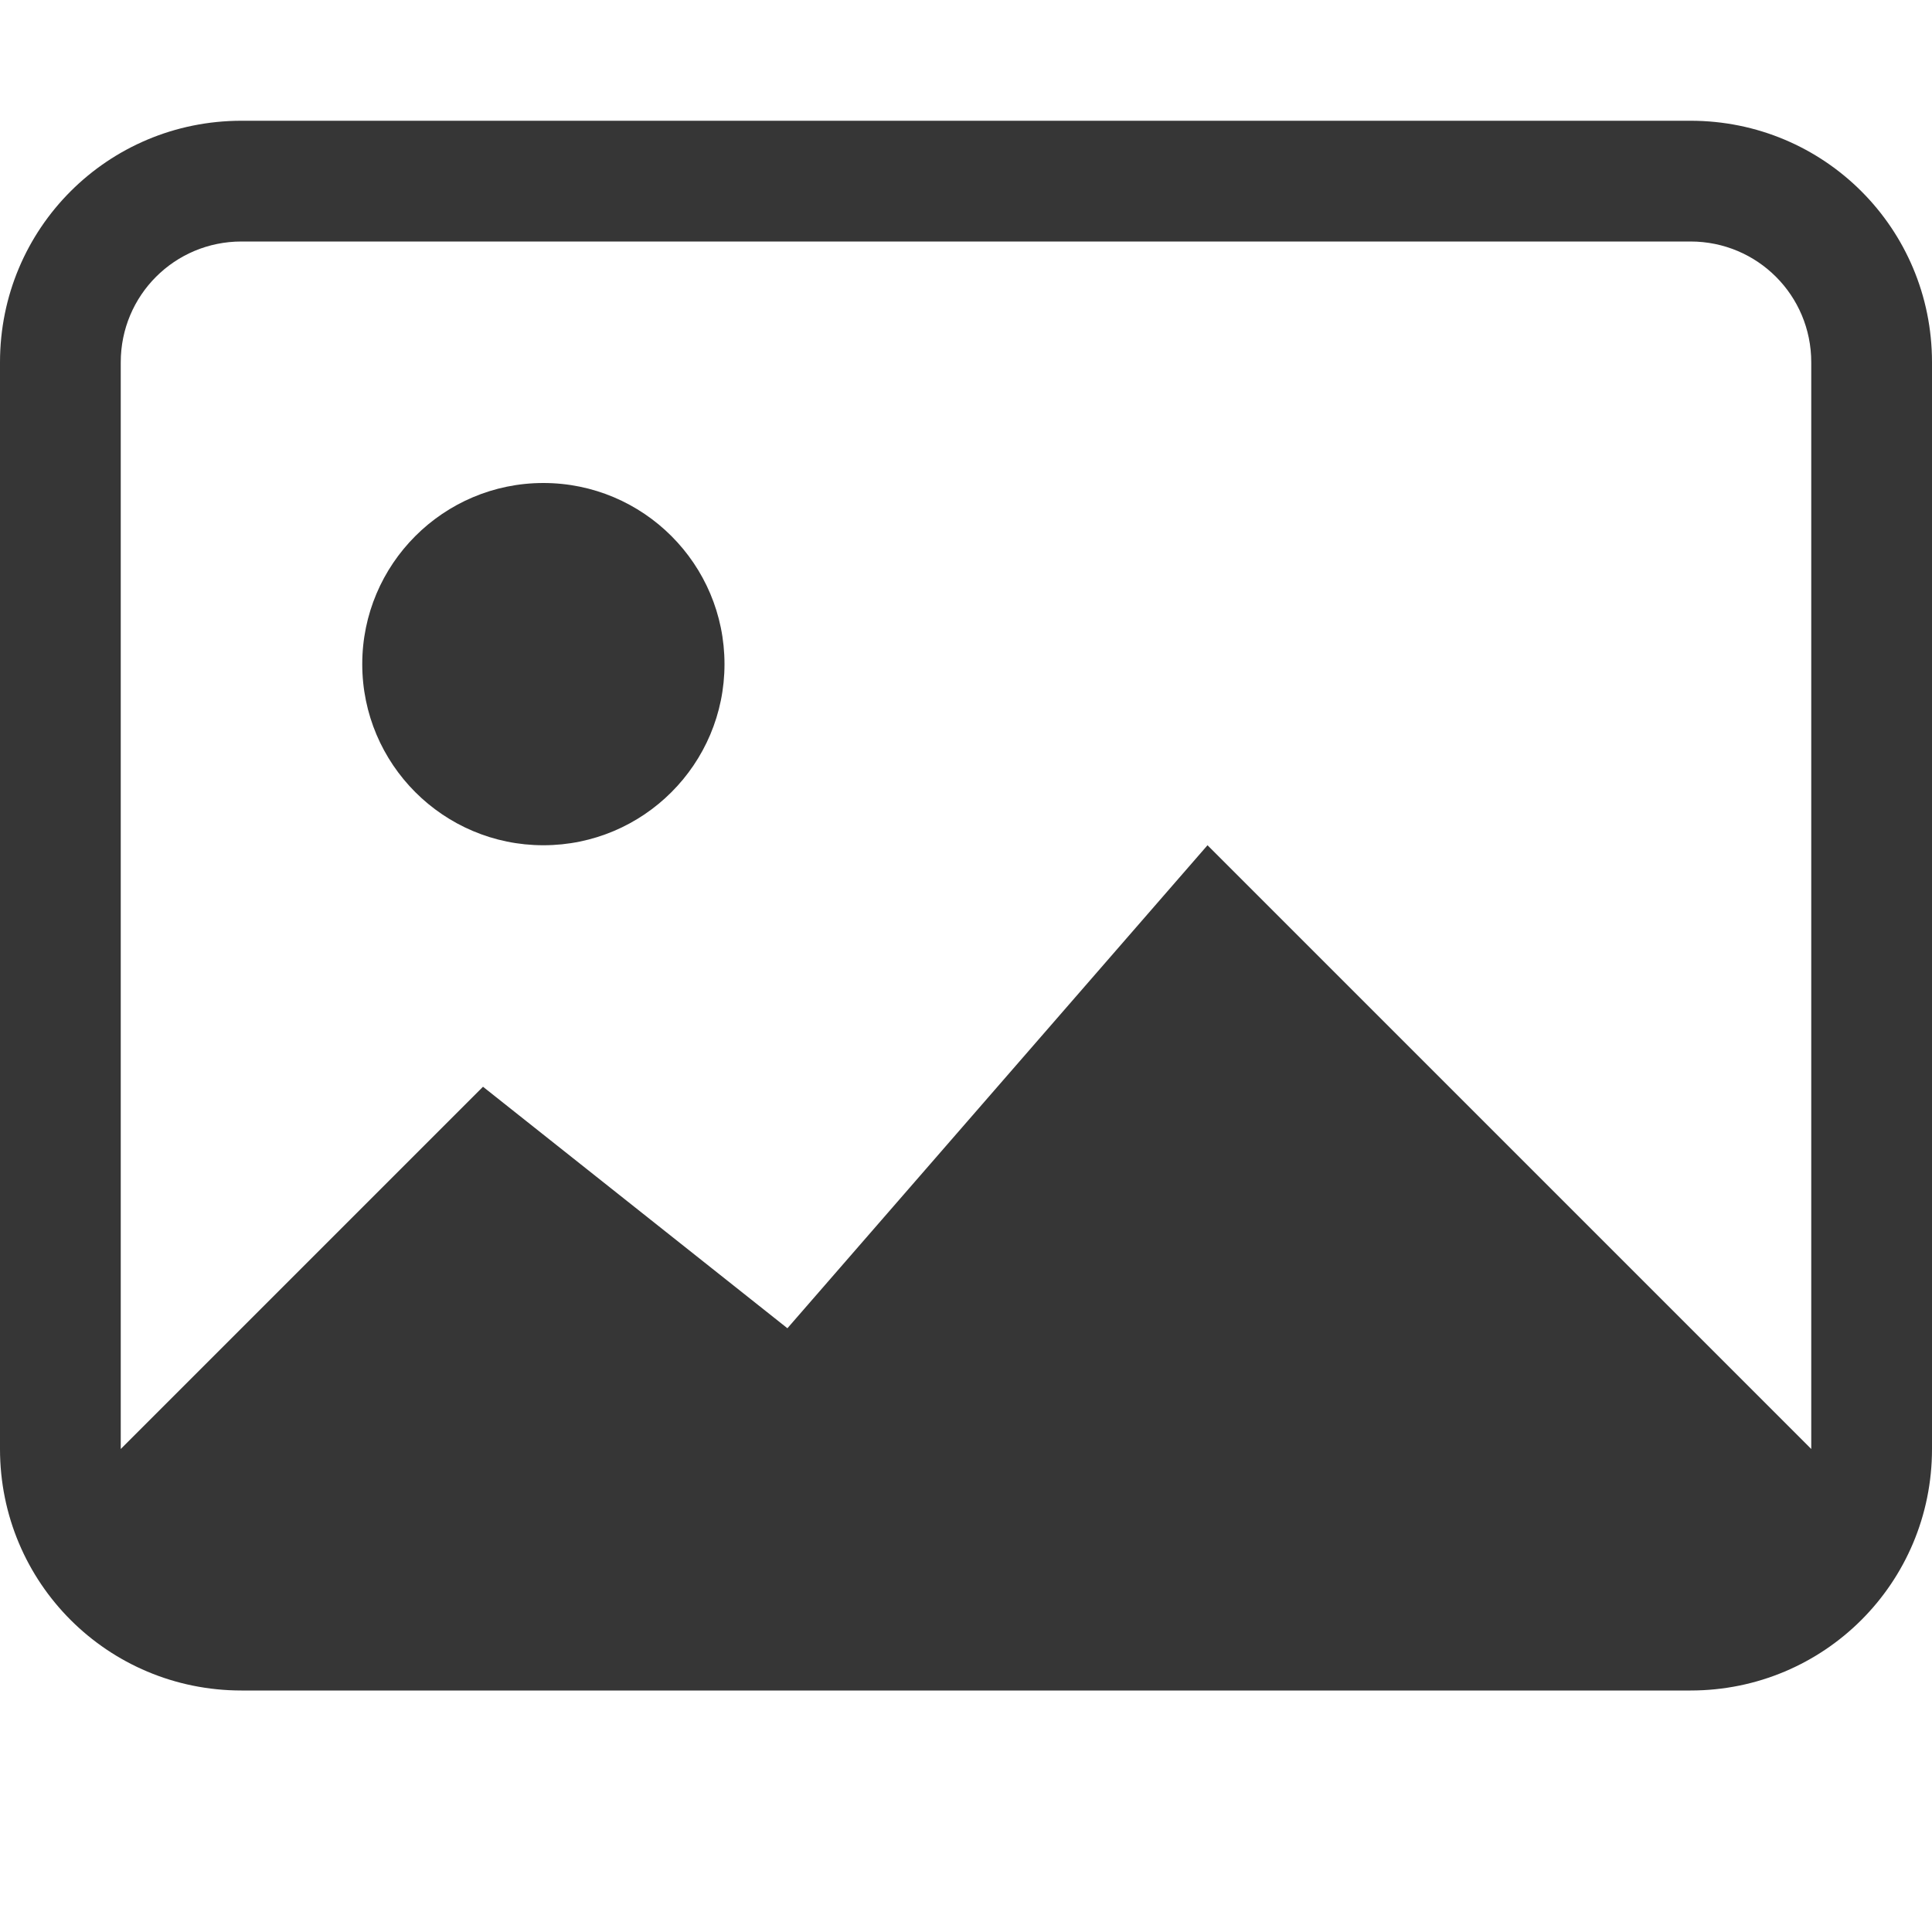
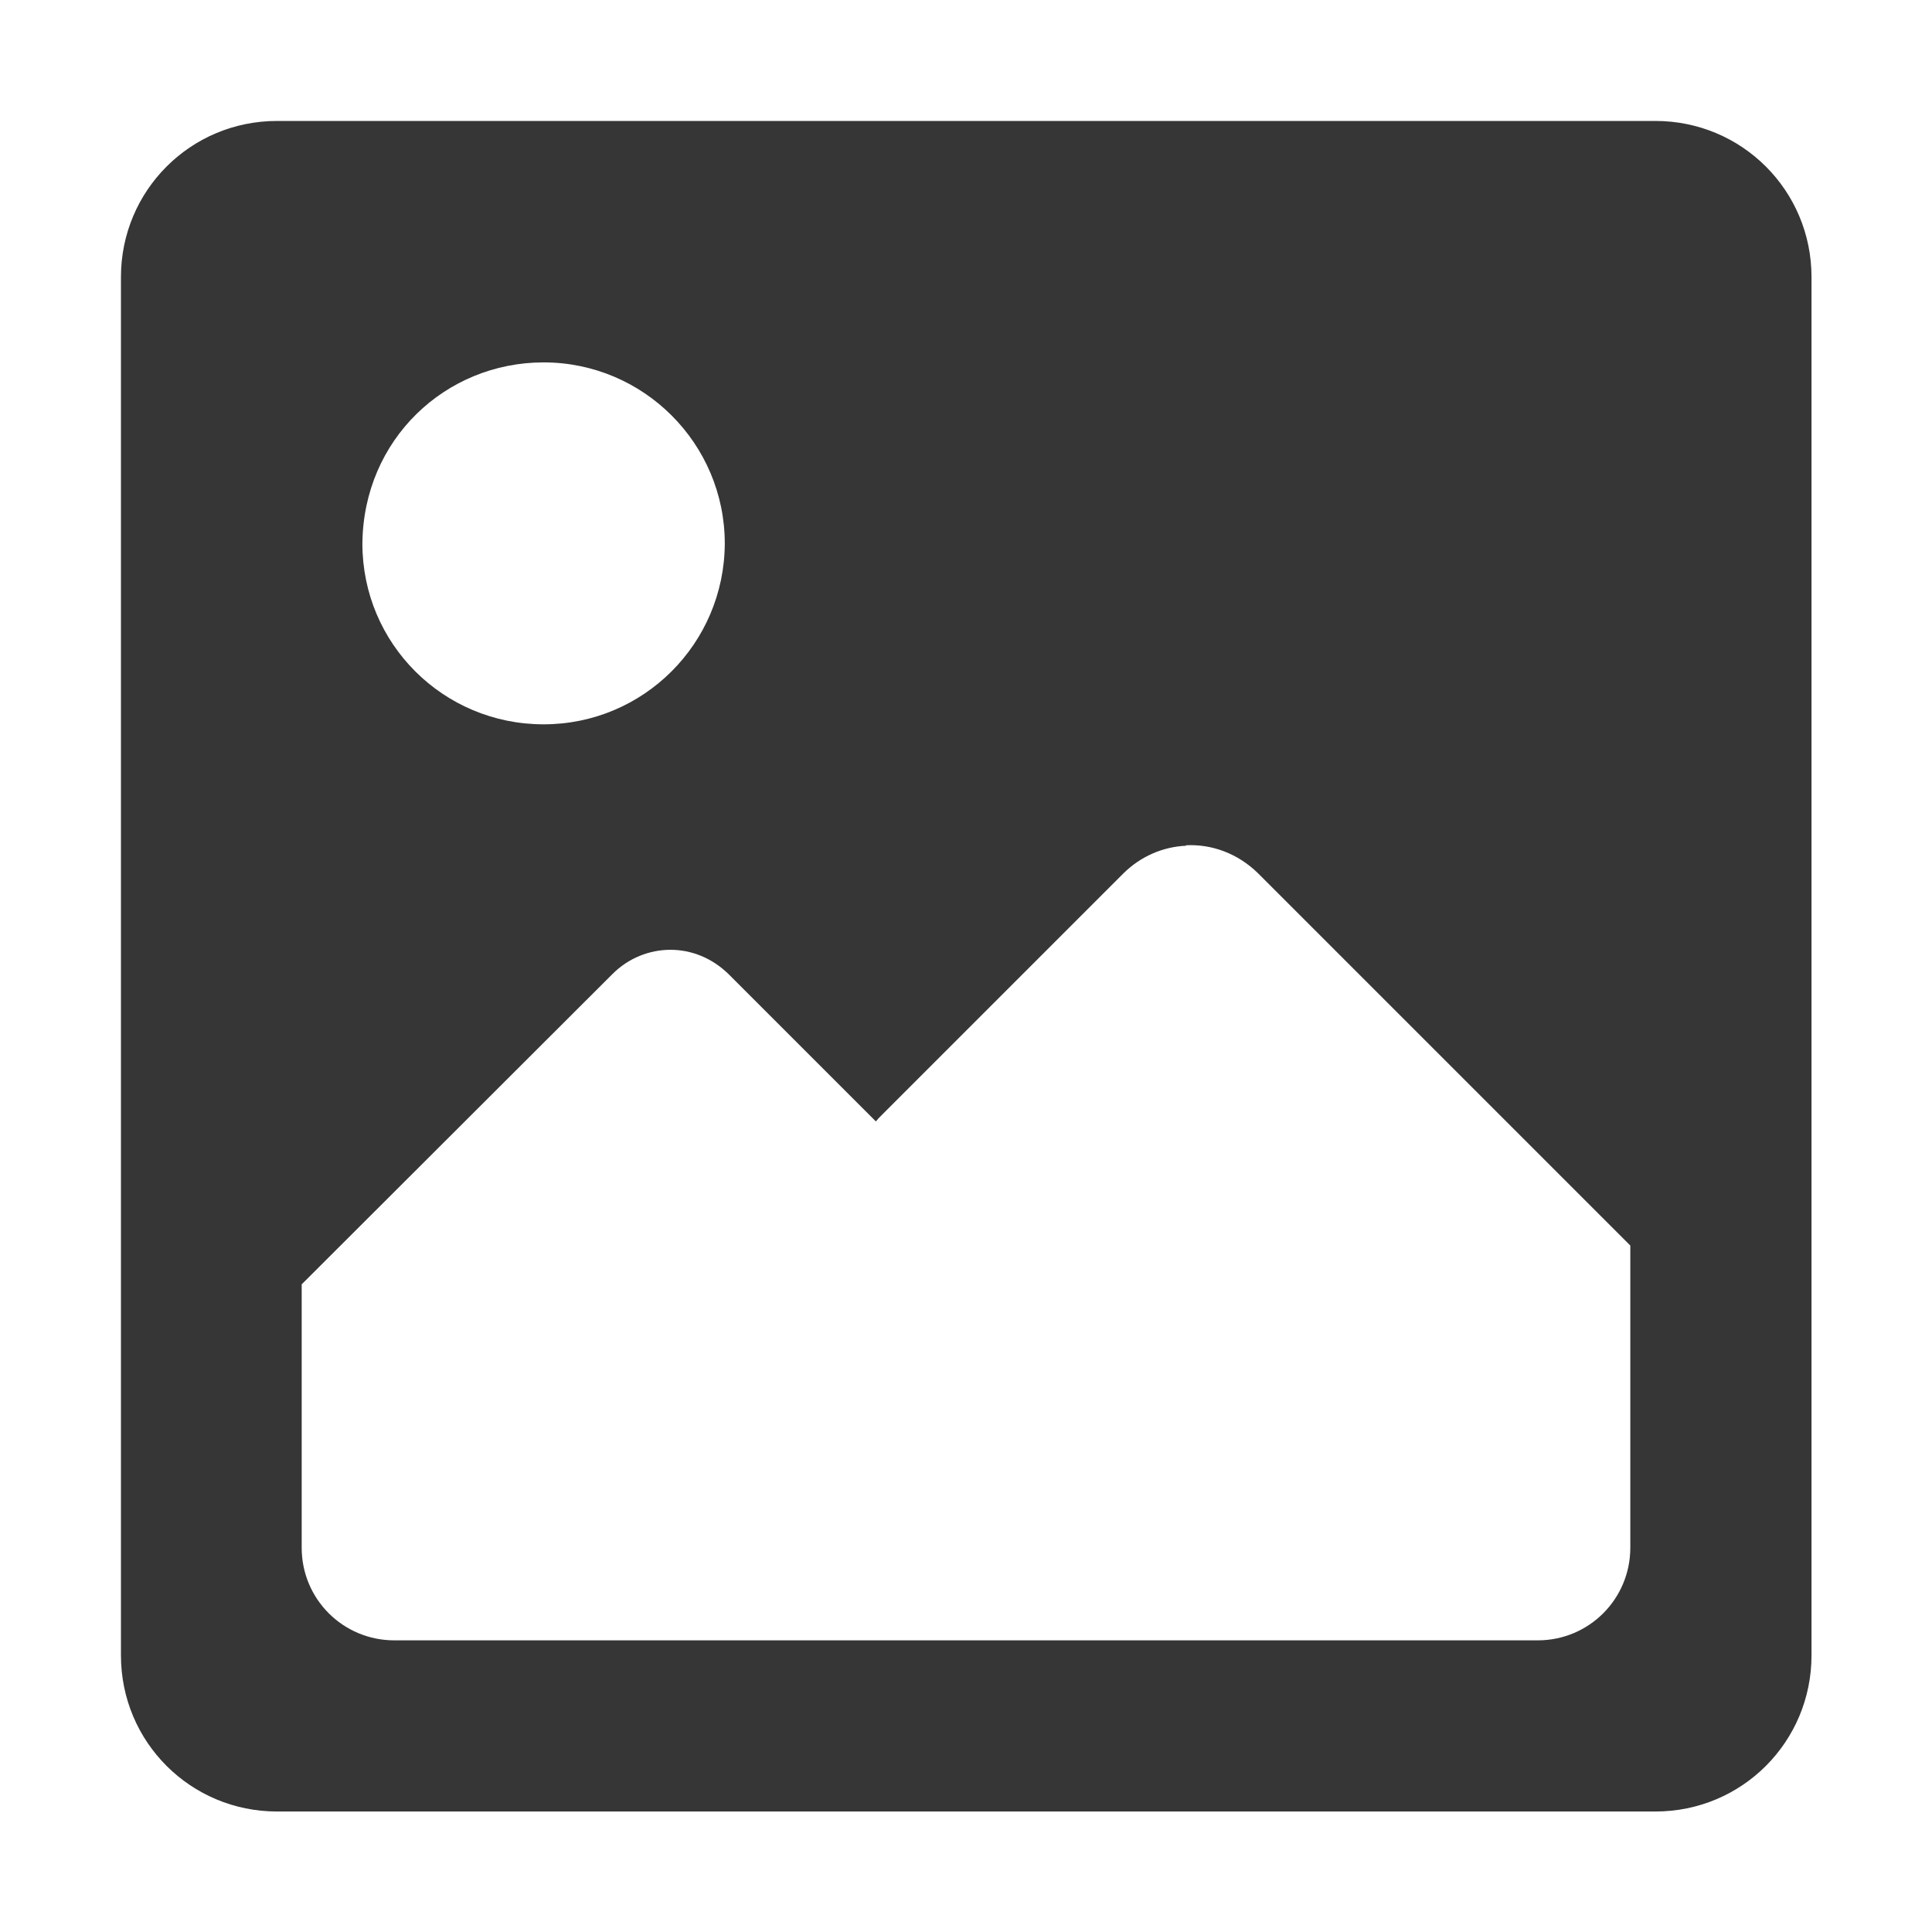
- <svg xmlns="http://www.w3.org/2000/svg" width="16" height="16" version="1.1" viewBox="0 0 16 16">
-   <defs>
-     <style id="current-color-scheme" type="text/css">.ColorScheme-Text { color:#363636; } .ColorScheme-Text { color:#363636; }</style>
+ <svg xmlns="http://www.w3.org/2000/svg" width="16" height="16" viewBox="0 0 4.233 4.233" version="1.1" id="svg5">
+   <defs id="defs2">
+     <style id="current-color-scheme" type="text/css">
+         .ColorScheme-Text { color:#363636; }
+     </style>
  </defs>
-   <path d="m2 1c-1.108 0-2 0.892-2 2v9c0 1.108 0.892 2 2 2h12c1.108 0 2-0.892 2-2v-9c0-1.108-0.892-2-2-2zm0 1h12c0.554 0 1 0.446 1 1v9l-5-5-3.479 4-2.521-2-3 3v-9c0-0.554 0.446-1 1-1zm2.5 2c-0.828 0-1.5 0.672-1.5 1.5s0.672 1.5 1.5 1.5 1.5-0.672 1.5-1.5-0.672-1.5-1.5-1.5z" style="fill:currentColor" class="ColorScheme-Text" />
+   <path id="rect846" style="fill:currentColor;stroke-width:0.555" class="ColorScheme-Text" d="m 0.607,0.265 c -0.19,0 -0.342,0.153 -0.342,0.342 V 3.627 c 0,0.19 0.153,0.342 0.342,0.342 H 3.627 c 0.19,0 0.342,-0.153 0.342,-0.342 V 0.607 c 0,-0.19 -0.153,-0.342 -0.342,-0.342 z M 1.191,0.794 c 0.219,0 0.397,0.178 0.397,0.397 C 1.587,1.41 1.41,1.587 1.191,1.587 0.971,1.587 0.794,1.41 0.794,1.191 0.796,0.963 0.976,0.794 1.191,0.794 Z M 2.598,1.852 c 0.057,-0.003 0.114,0.018 0.158,0.061 l 0.816,0.816 v 0.662 c 0,0.112 -0.09,0.203 -0.203,0.203 H 0.864 c -0.112,-3.9e-6 -0.203,-0.09 -0.203,-0.203 V 3.068 2.814 L 1.342,2.134 c 0.035,-0.035 0.081,-0.053 0.127,-0.053 0.046,0 0.091,0.018 0.127,0.053 l 0.323,0.323 c 0.004,-0.005 0.008,-0.009 0.013,-0.014 l 0.529,-0.529 c 0.038,-0.038 0.088,-0.059 0.138,-0.061 z" />
</svg>
